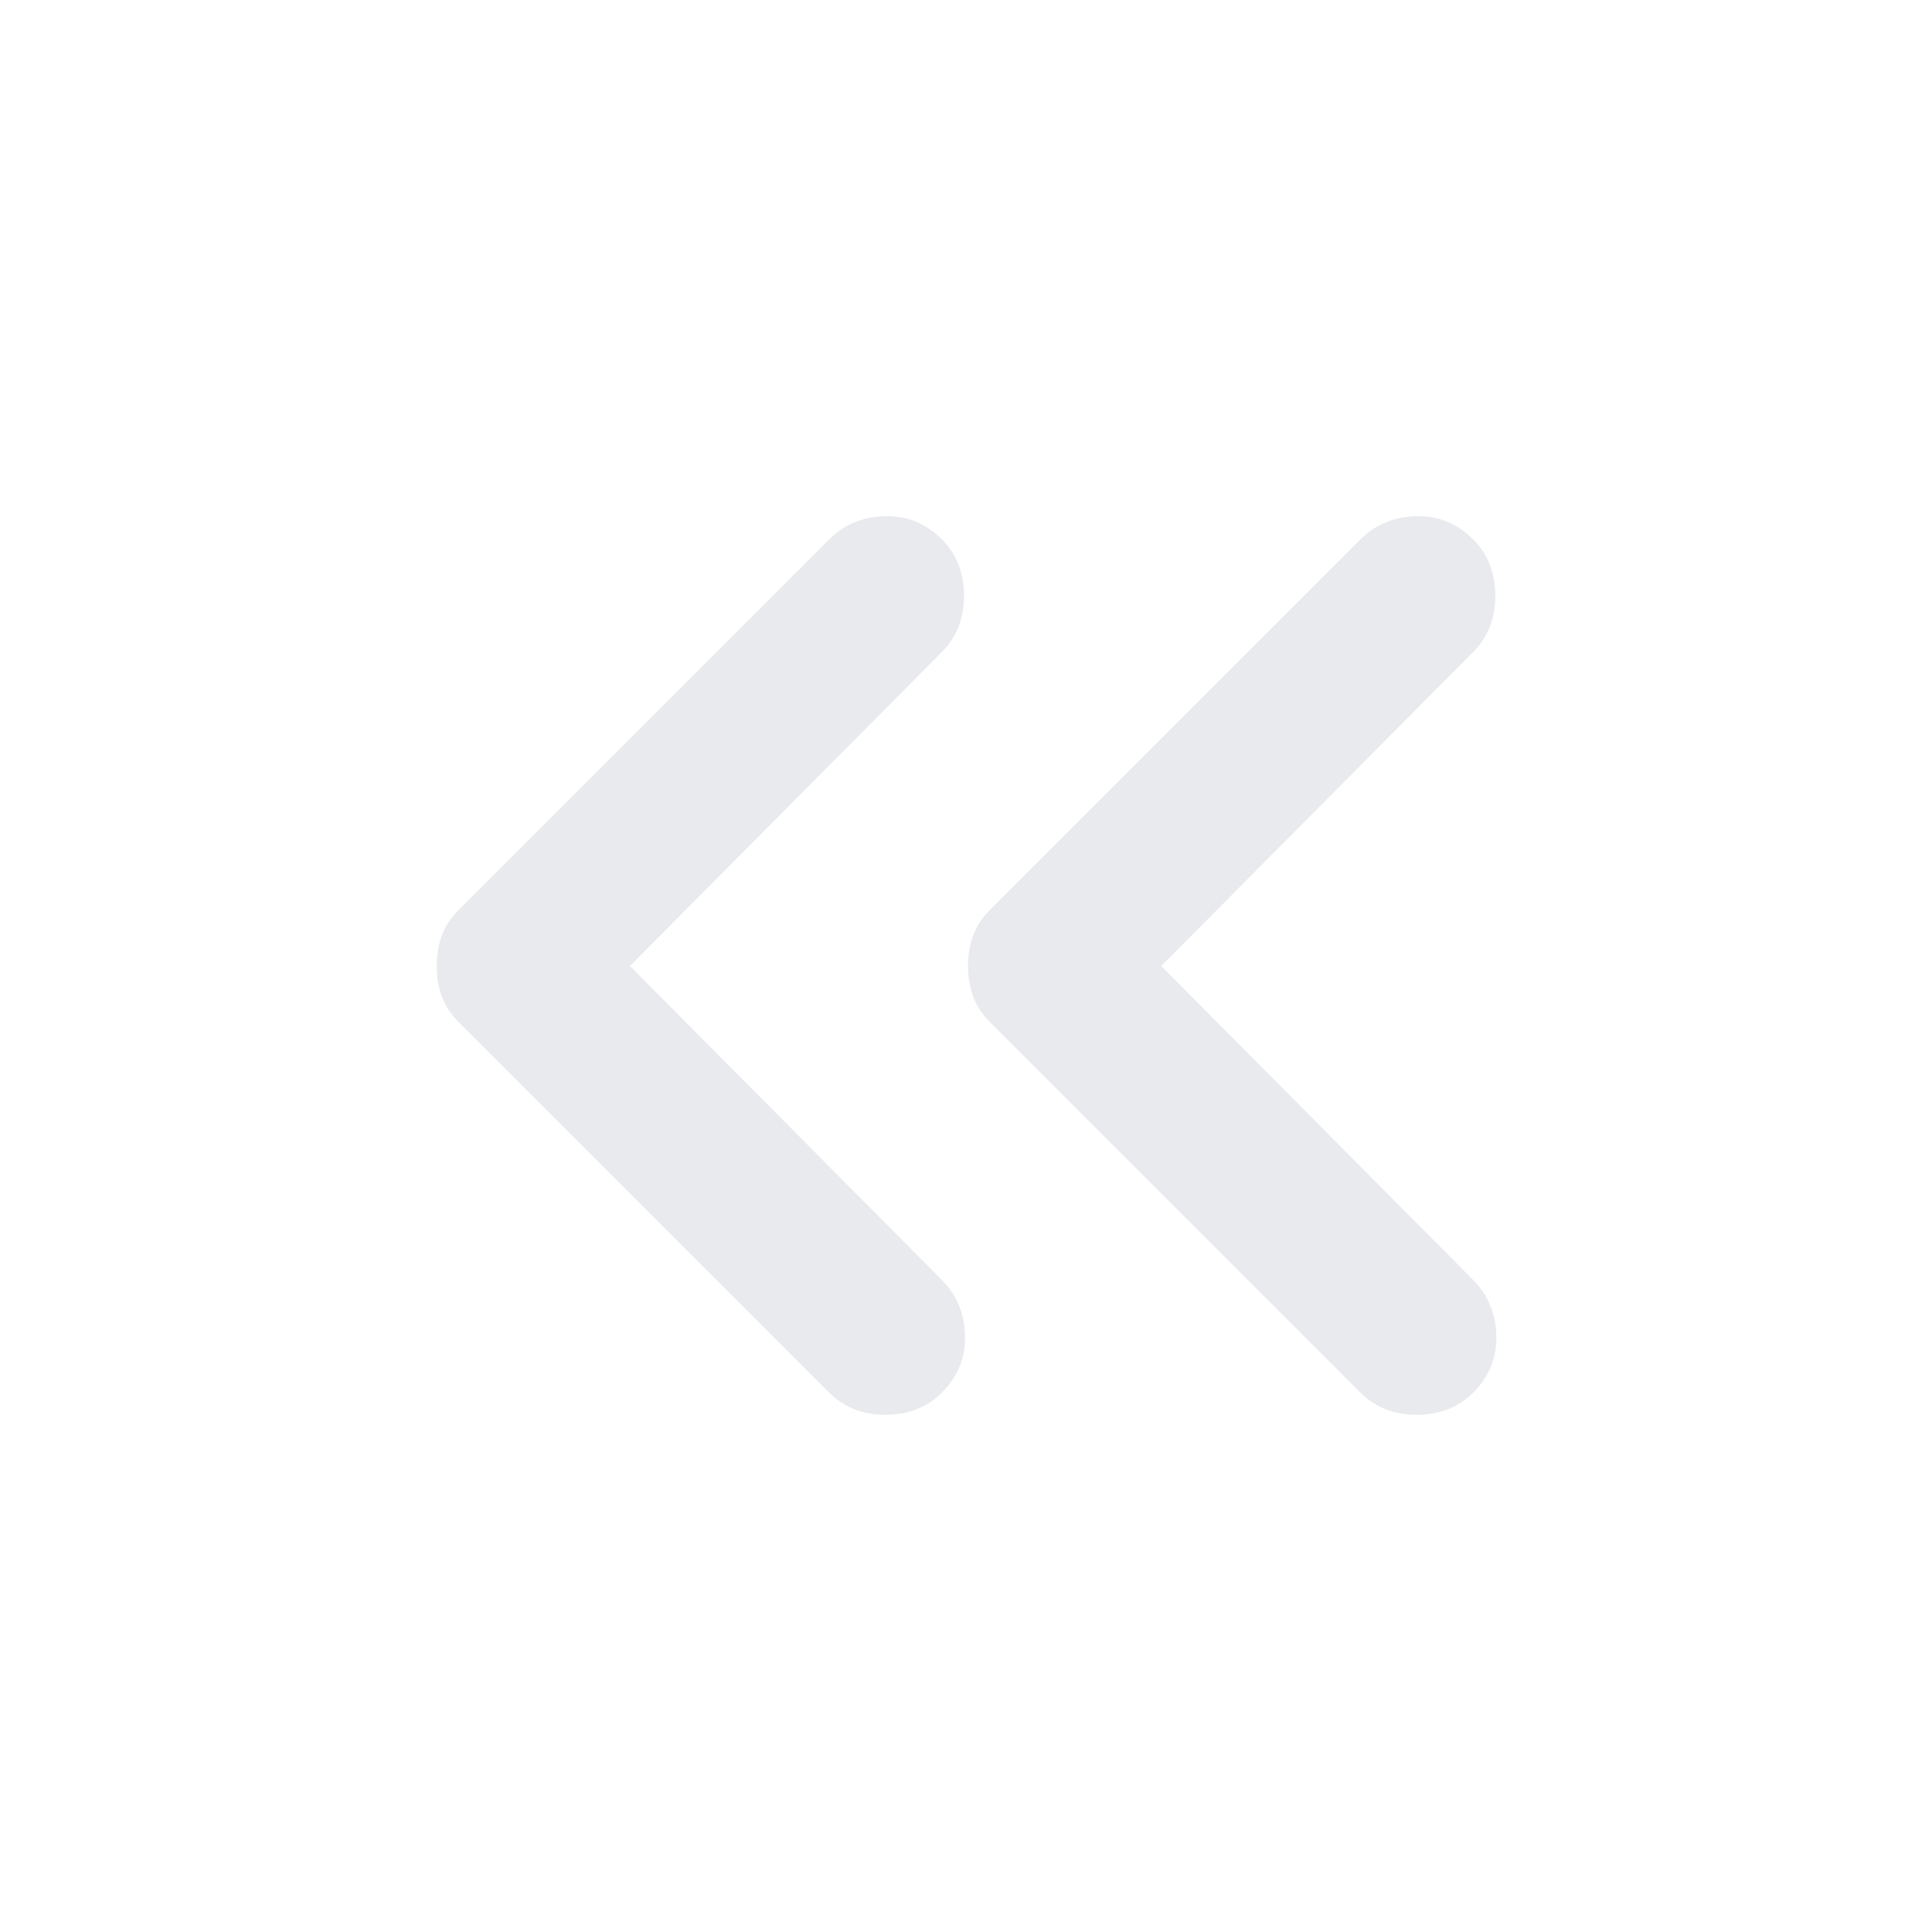
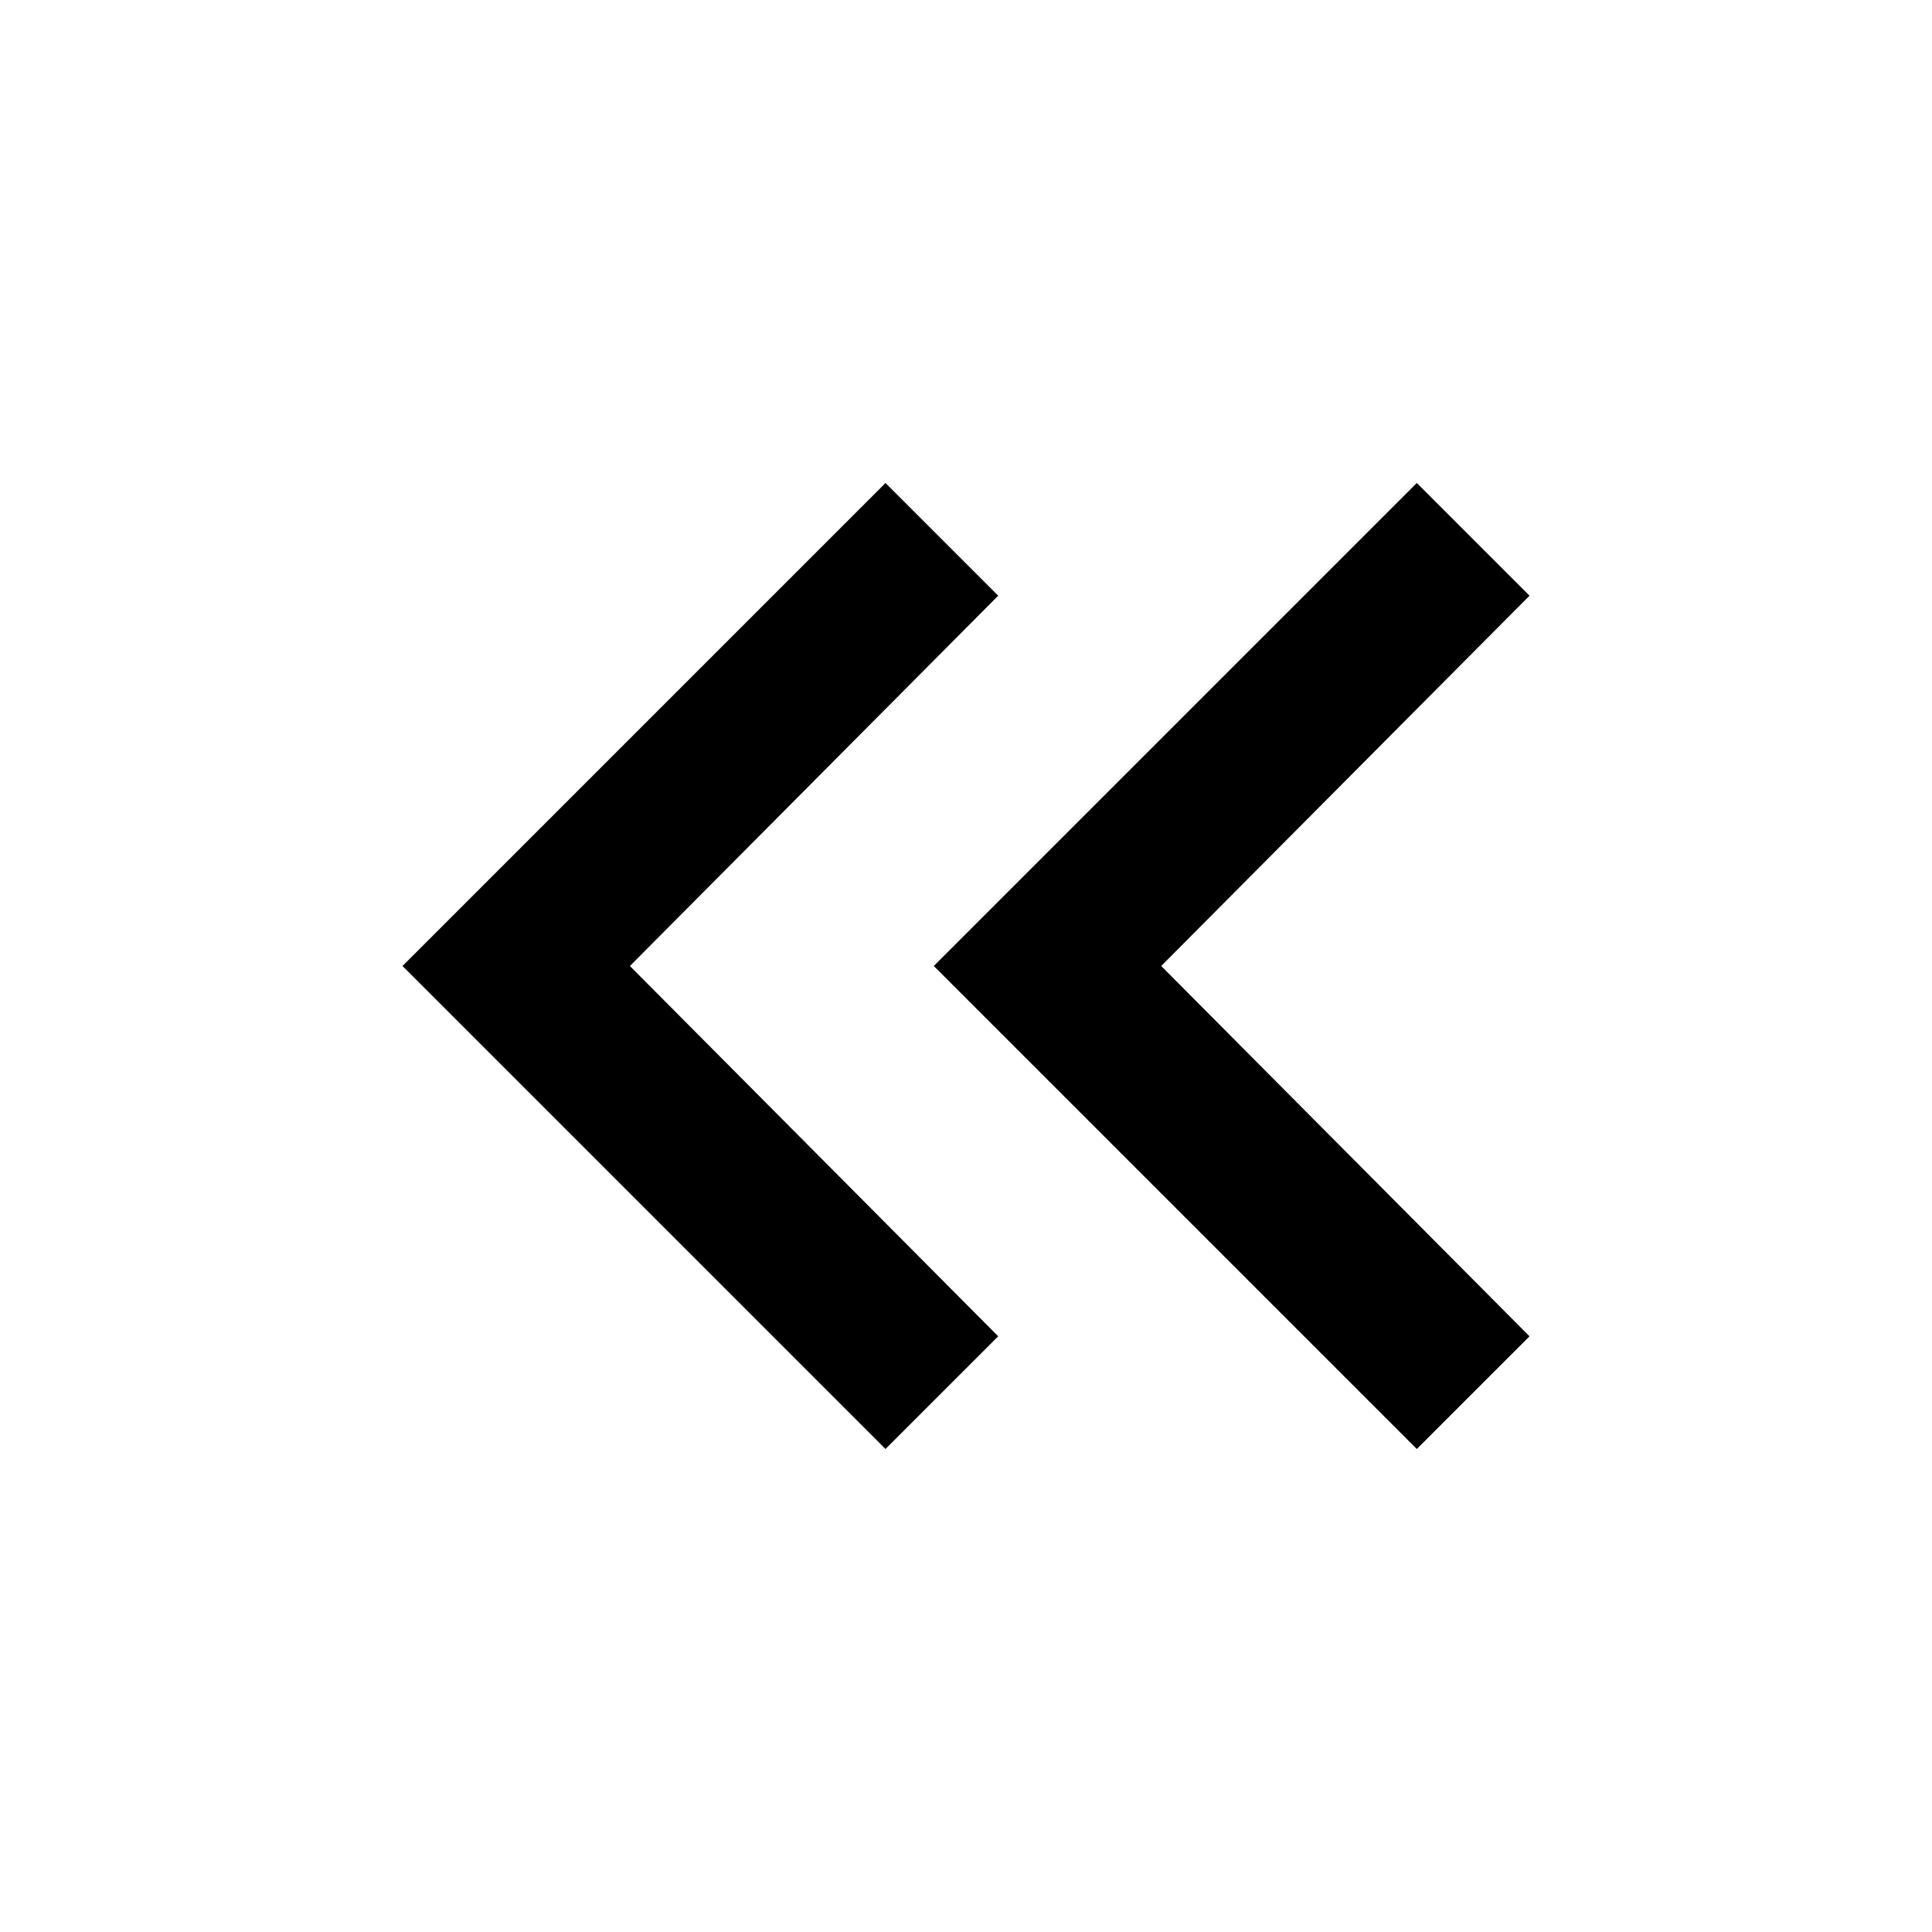
- <svg xmlns="http://www.w3.org/2000/svg" height="24px" viewBox="0 -960 960 960" width="24px" fill="#e8eaed">
-   <path d="m313-480 155 156q11 11 11.5 27.5T468-268q-11 11-28 11t-28-11L228-452q-6-6-8.5-13t-2.5-15q0-8 2.5-15t8.5-13l184-184q11-11 27.5-11.5T468-692q11 11 11 28t-11 28L313-480Zm264 0 155 156q11 11 11.5 27.5T732-268q-11 11-28 11t-28-11L492-452q-6-6-8.5-13t-2.5-15q0-8 2.5-15t8.5-13l184-184q11-11 27.5-11.5T732-692q11 11 11 28t-11 28L577-480Z" />
+ <svg xmlns="http://www.w3.org/2000/svg" height="24px" viewBox="0 -960 960 960" width="24px" fill="#000000">
+   <path d="M440-240 200-480l240-240 56 56-183 184 183 184-56 56Zm264 0L464-480l240-240 56 56-183 184 183 184-56 56Z" />
</svg>
